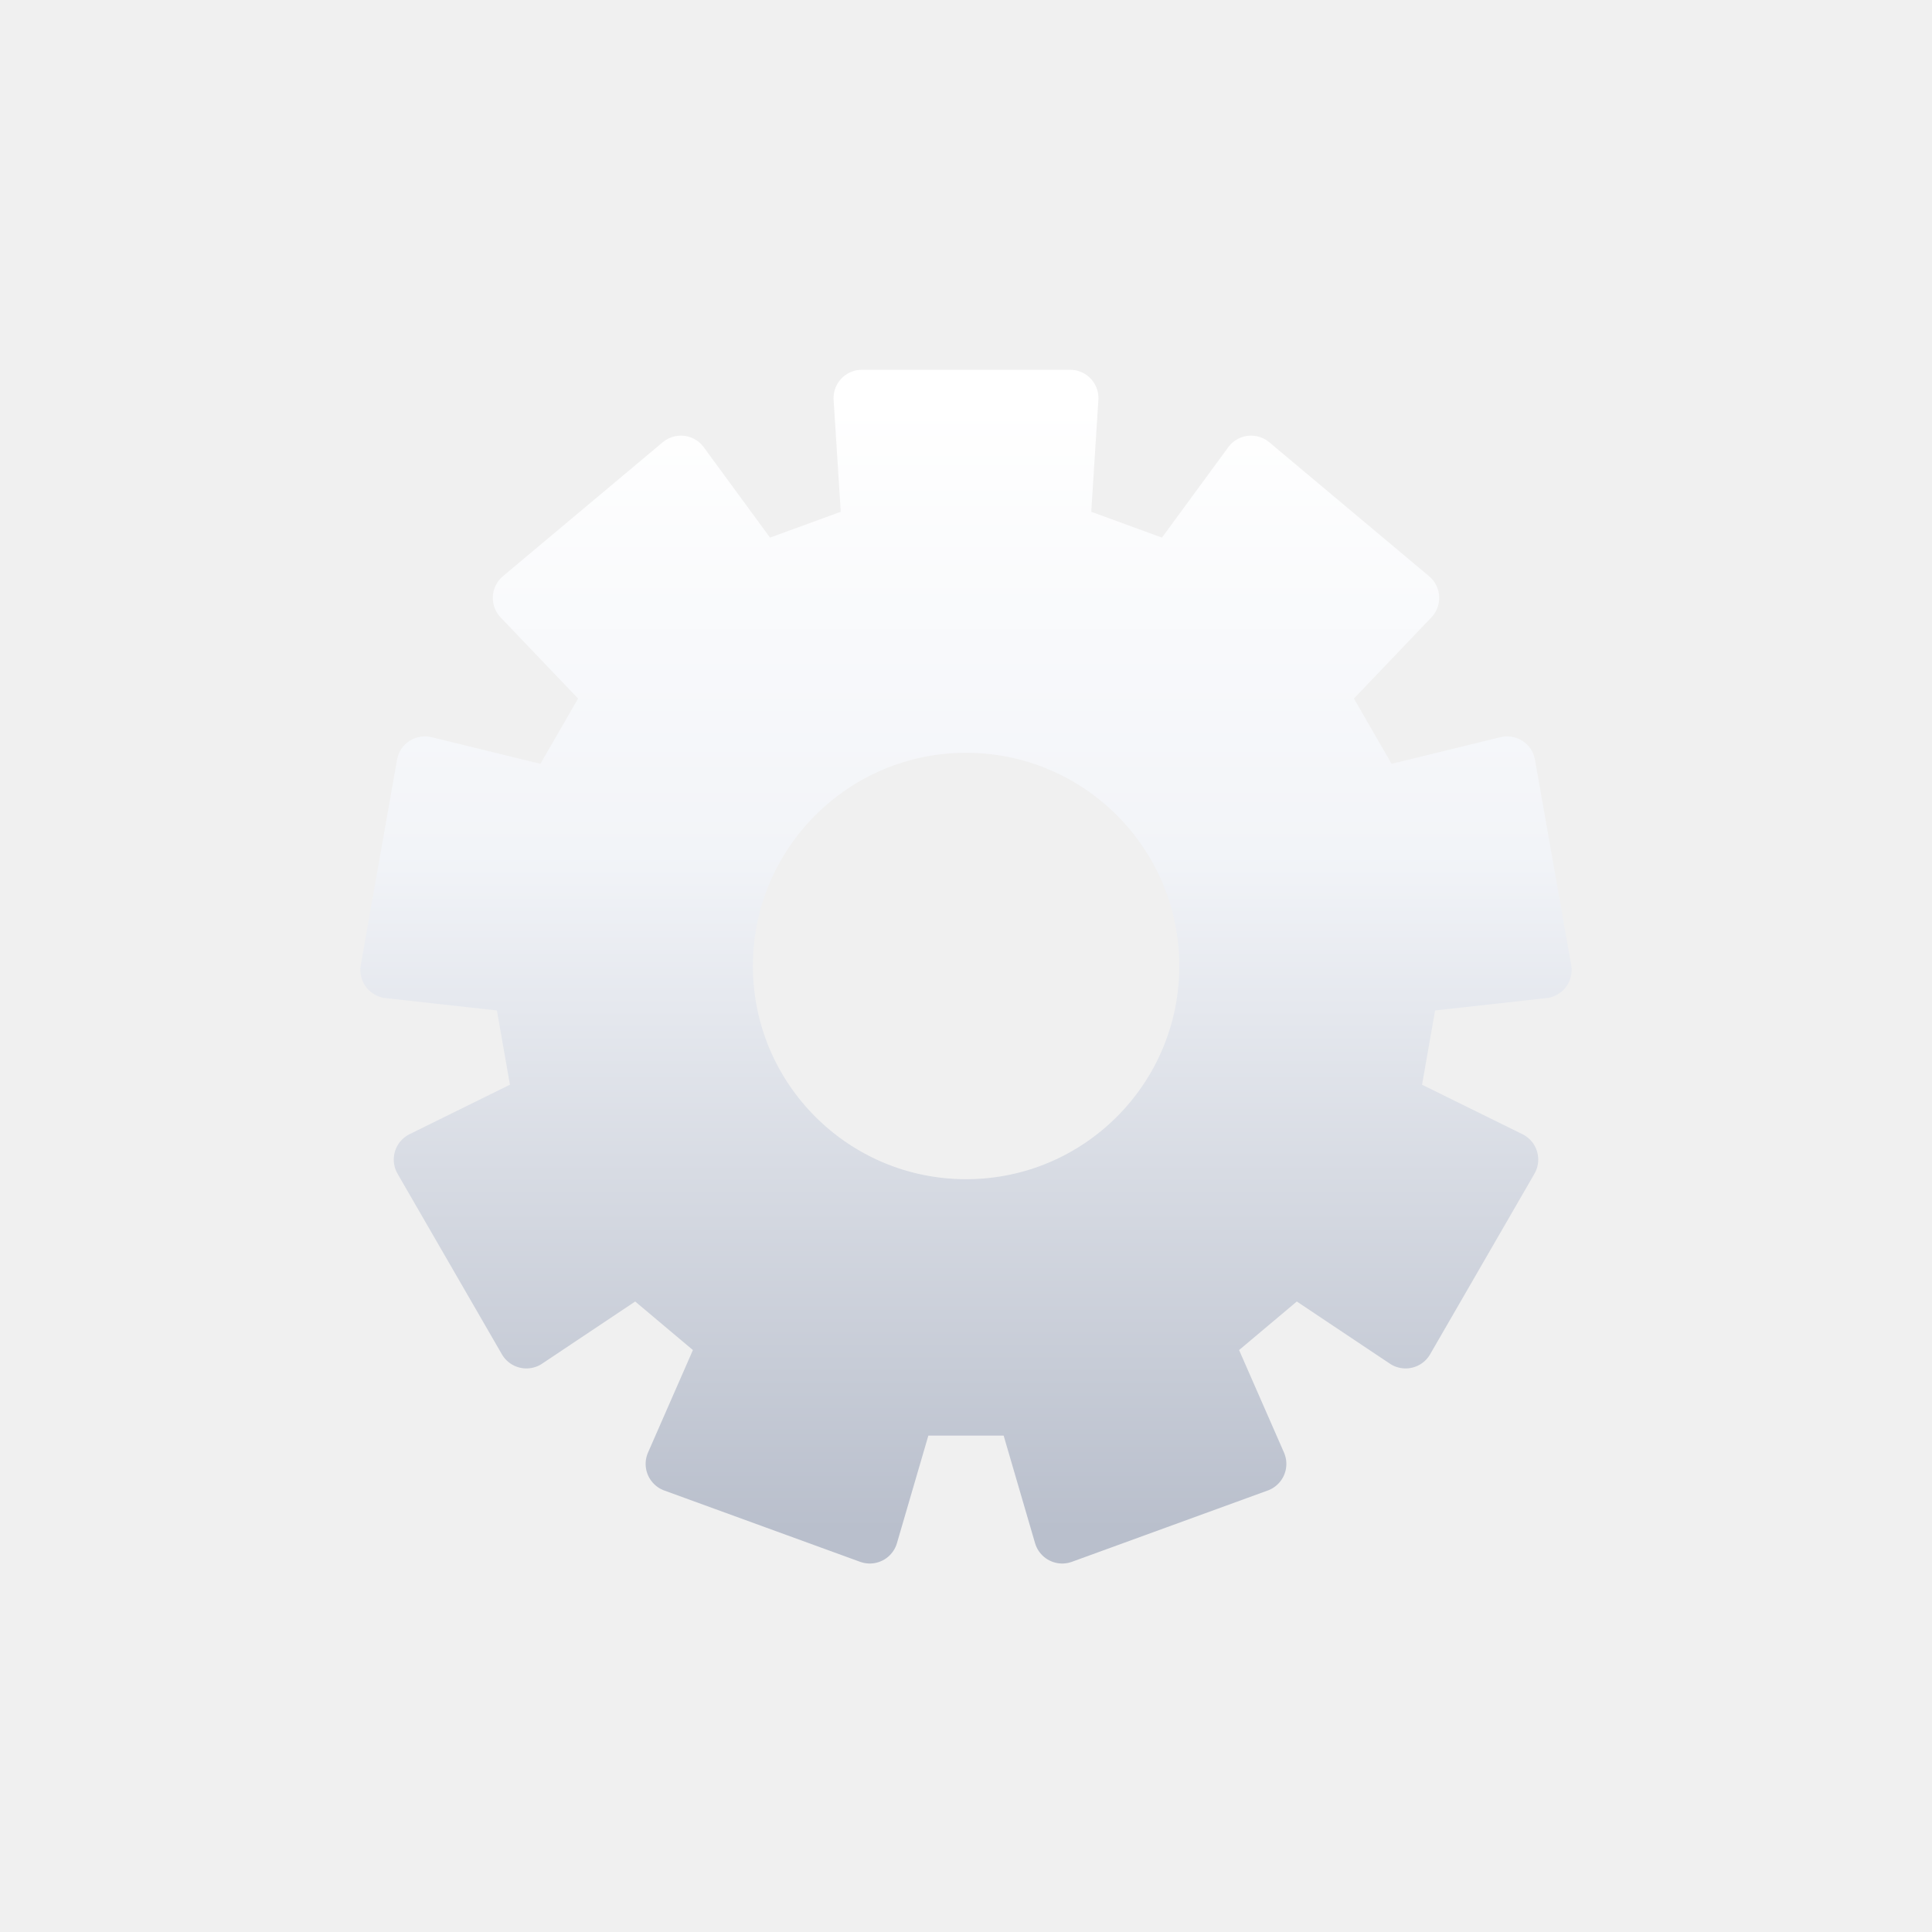
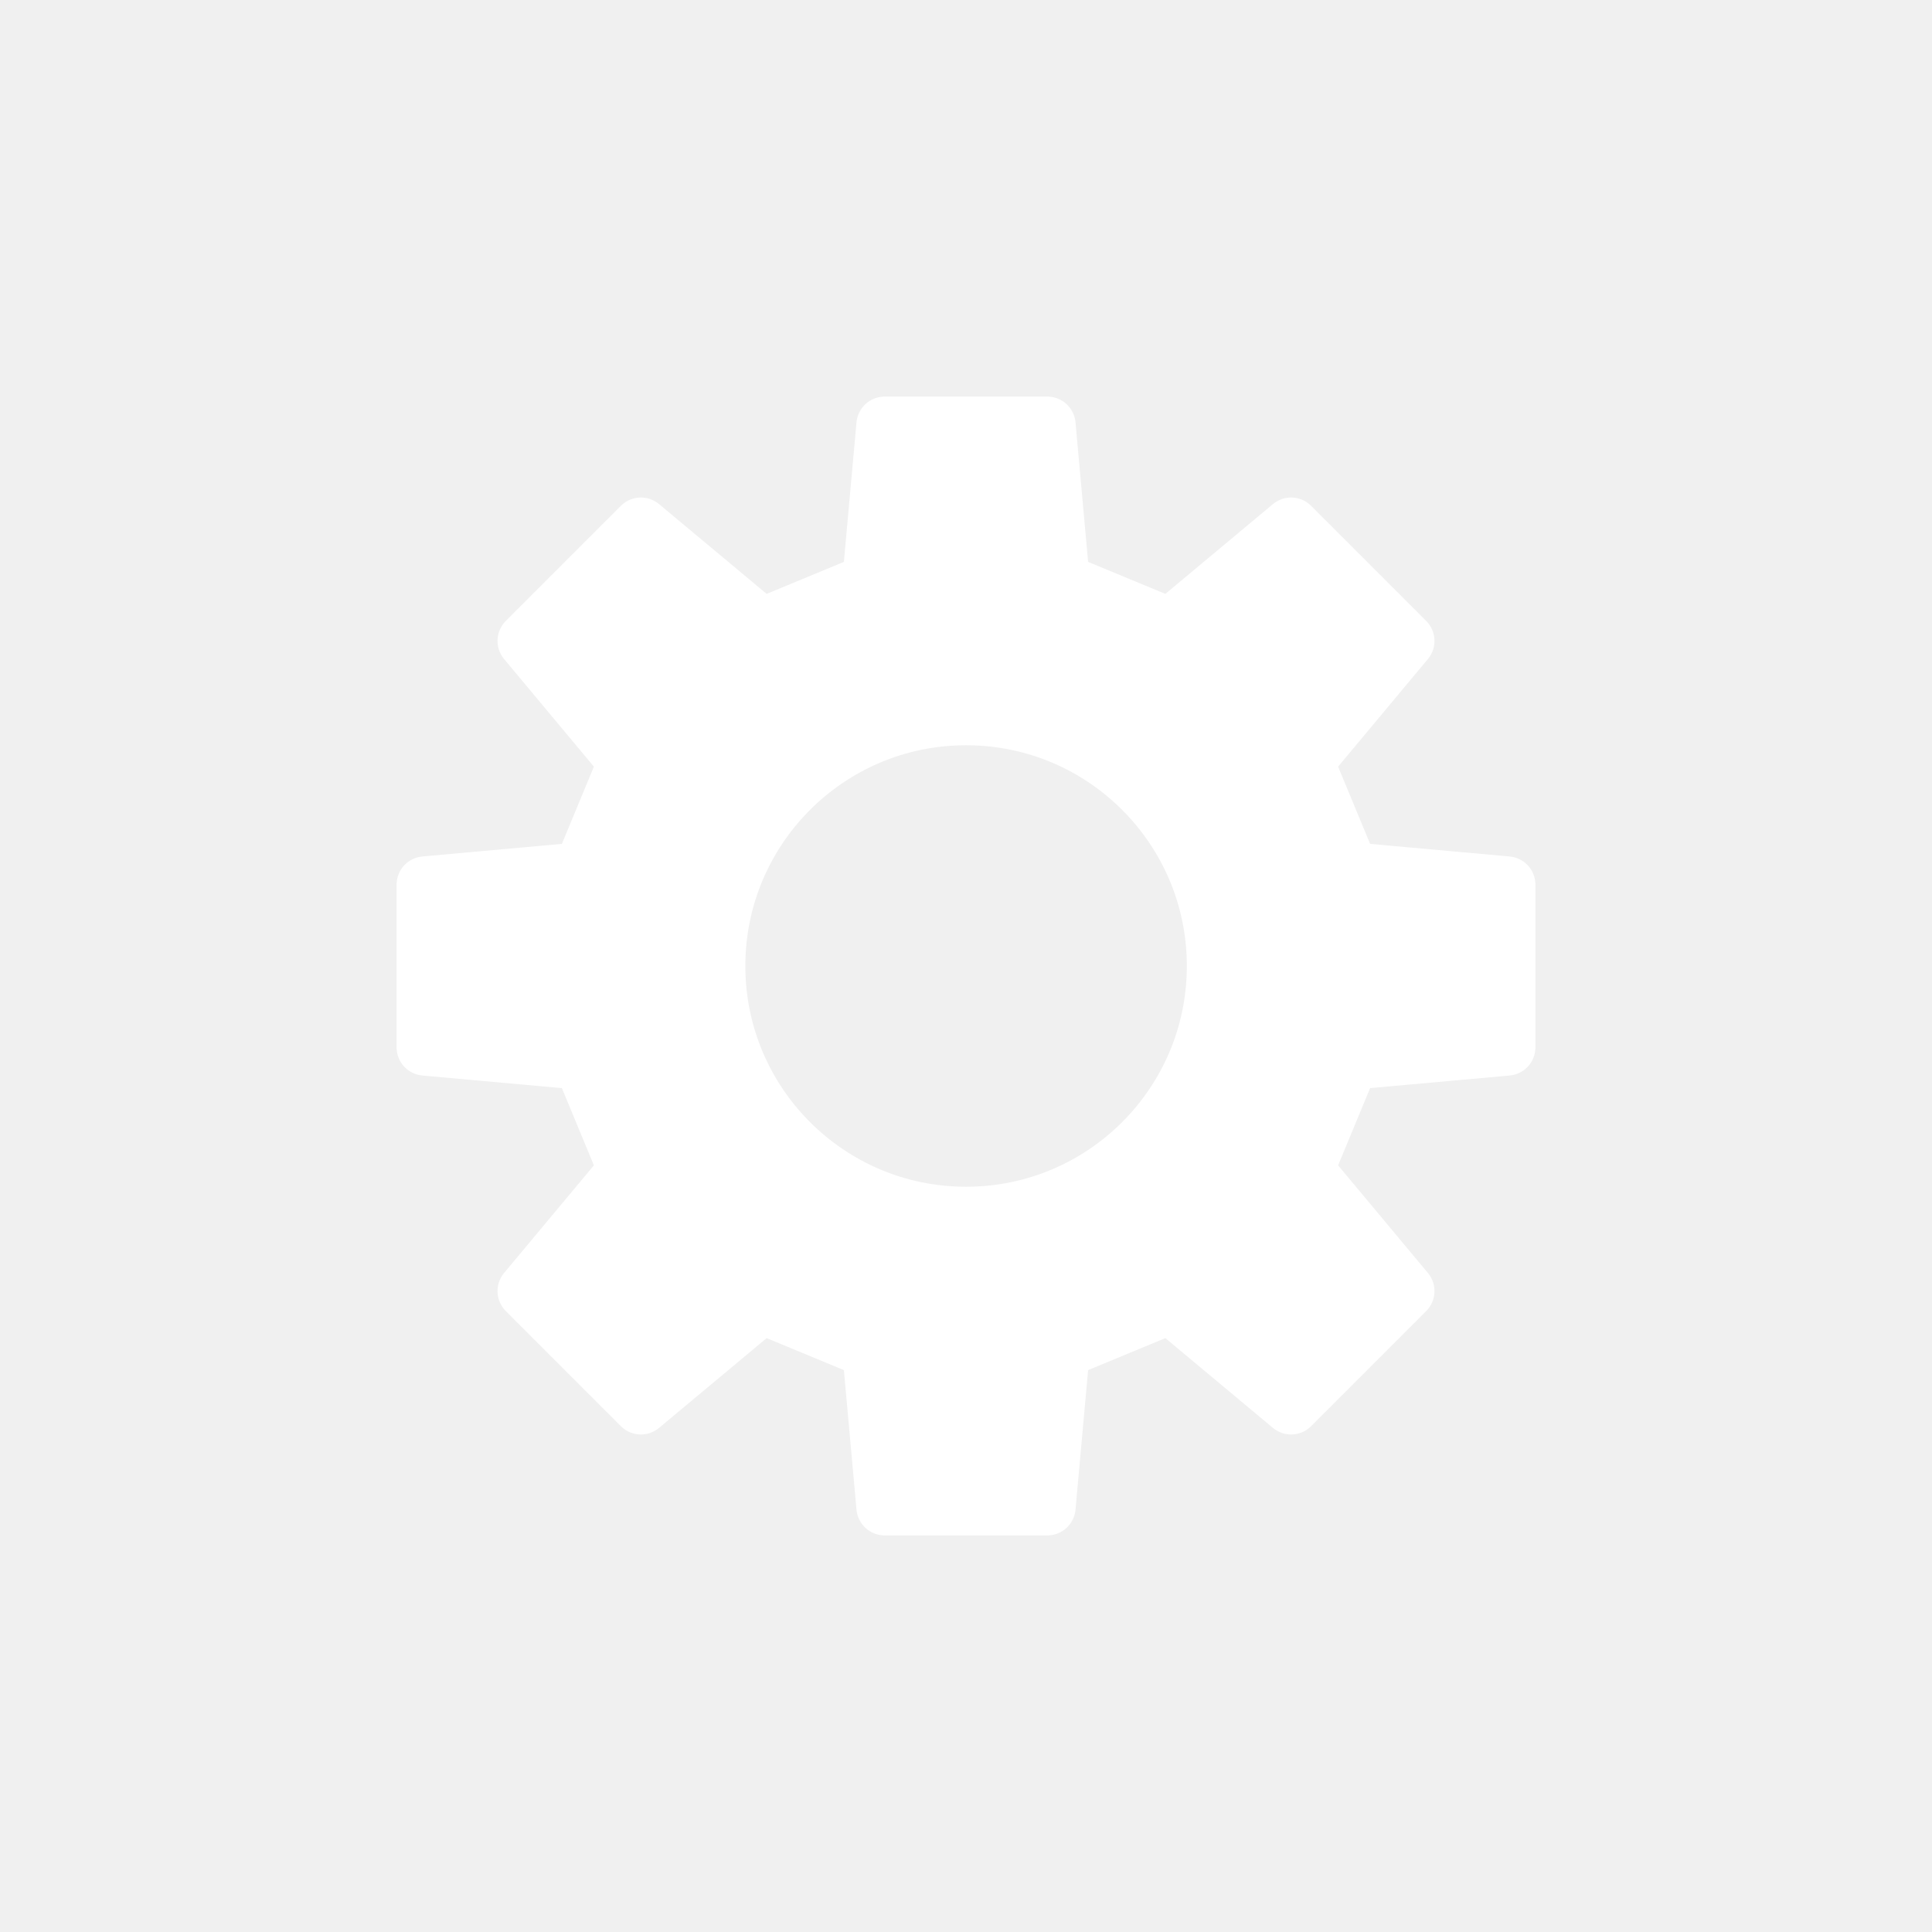
<svg xmlns="http://www.w3.org/2000/svg" width="1024" height="1024" viewBox="0 0 1024 1024">
-   <defs>
-     <linearGradient id="g" x1="0" y1="0" x2="0" y2="1">
-       <stop offset="0" stop-color="#FFFFFF" />
-       <stop offset="0.4" stop-color="#F2F4F8" />
-       <stop offset="1" stop-color="#B9BFCC" />
-     </linearGradient>
-   </defs>
-   <path d="M461.3 281.5 L456.8 211.0 L567.2 211.0 L562.7 281.5 L621.3 302.9 L663.1 245.9 L747.8 316.9 L699.0 368.0 L730.2 422.1 L798.8 405.3 L818.0 514.1 L747.8 521.9 L737.0 583.4 L800.3 614.6 L745.0 710.3 L686.3 671.1 L638.5 711.3 L666.8 775.9 L563.0 813.7 L543.2 745.9 L480.8 745.9 L461.0 813.7 L357.2 775.9 L385.5 711.3 L337.7 671.1 L279.0 710.3 L223.7 614.6 L287.0 583.4 L276.2 521.9 L206.0 514.1 L225.2 405.3 L293.8 422.1 L325.0 368.0 L276.2 316.9 L360.9 245.9 L402.7 302.9Z M512 384 A128 128 0 1 0 512.1 384Z" fill="url(#g)" fill-rule="evenodd" stroke="url(#g)" stroke-width="30" stroke-linejoin="round" />
+   <g fill="#FFFFFF">
+     <path fill-rule="evenodd" stroke="#FFFFFF" stroke-width="30" stroke-linejoin="round" d="M715.8 461.4 L798.8 468.9 L798.8 555.1 L715.8 562.6 L691.9 620.3 L745.3 684.3 L684.3 745.3 L620.3 691.9 L562.6 715.8 L555.1 798.8 L468.9 798.8 L461.4 715.8 L403.7 691.9 L339.7 745.3 L278.7 684.3 L332.1 620.3 L308.2 562.6 L225.2 555.1 L225.2 468.9 L308.2 461.4 L332.1 403.7 L278.7 339.7 L339.7 278.7 L403.7 332.1 L461.4 308.2 L468.9 225.2 L555.1 225.2 L562.6 308.2 L620.3 332.1 L684.3 278.7 L745.3 339.7 L691.9 403.7Z M512 380 a132 132 0 1 0 0.1 0Z" />
+   </g>
</svg>
